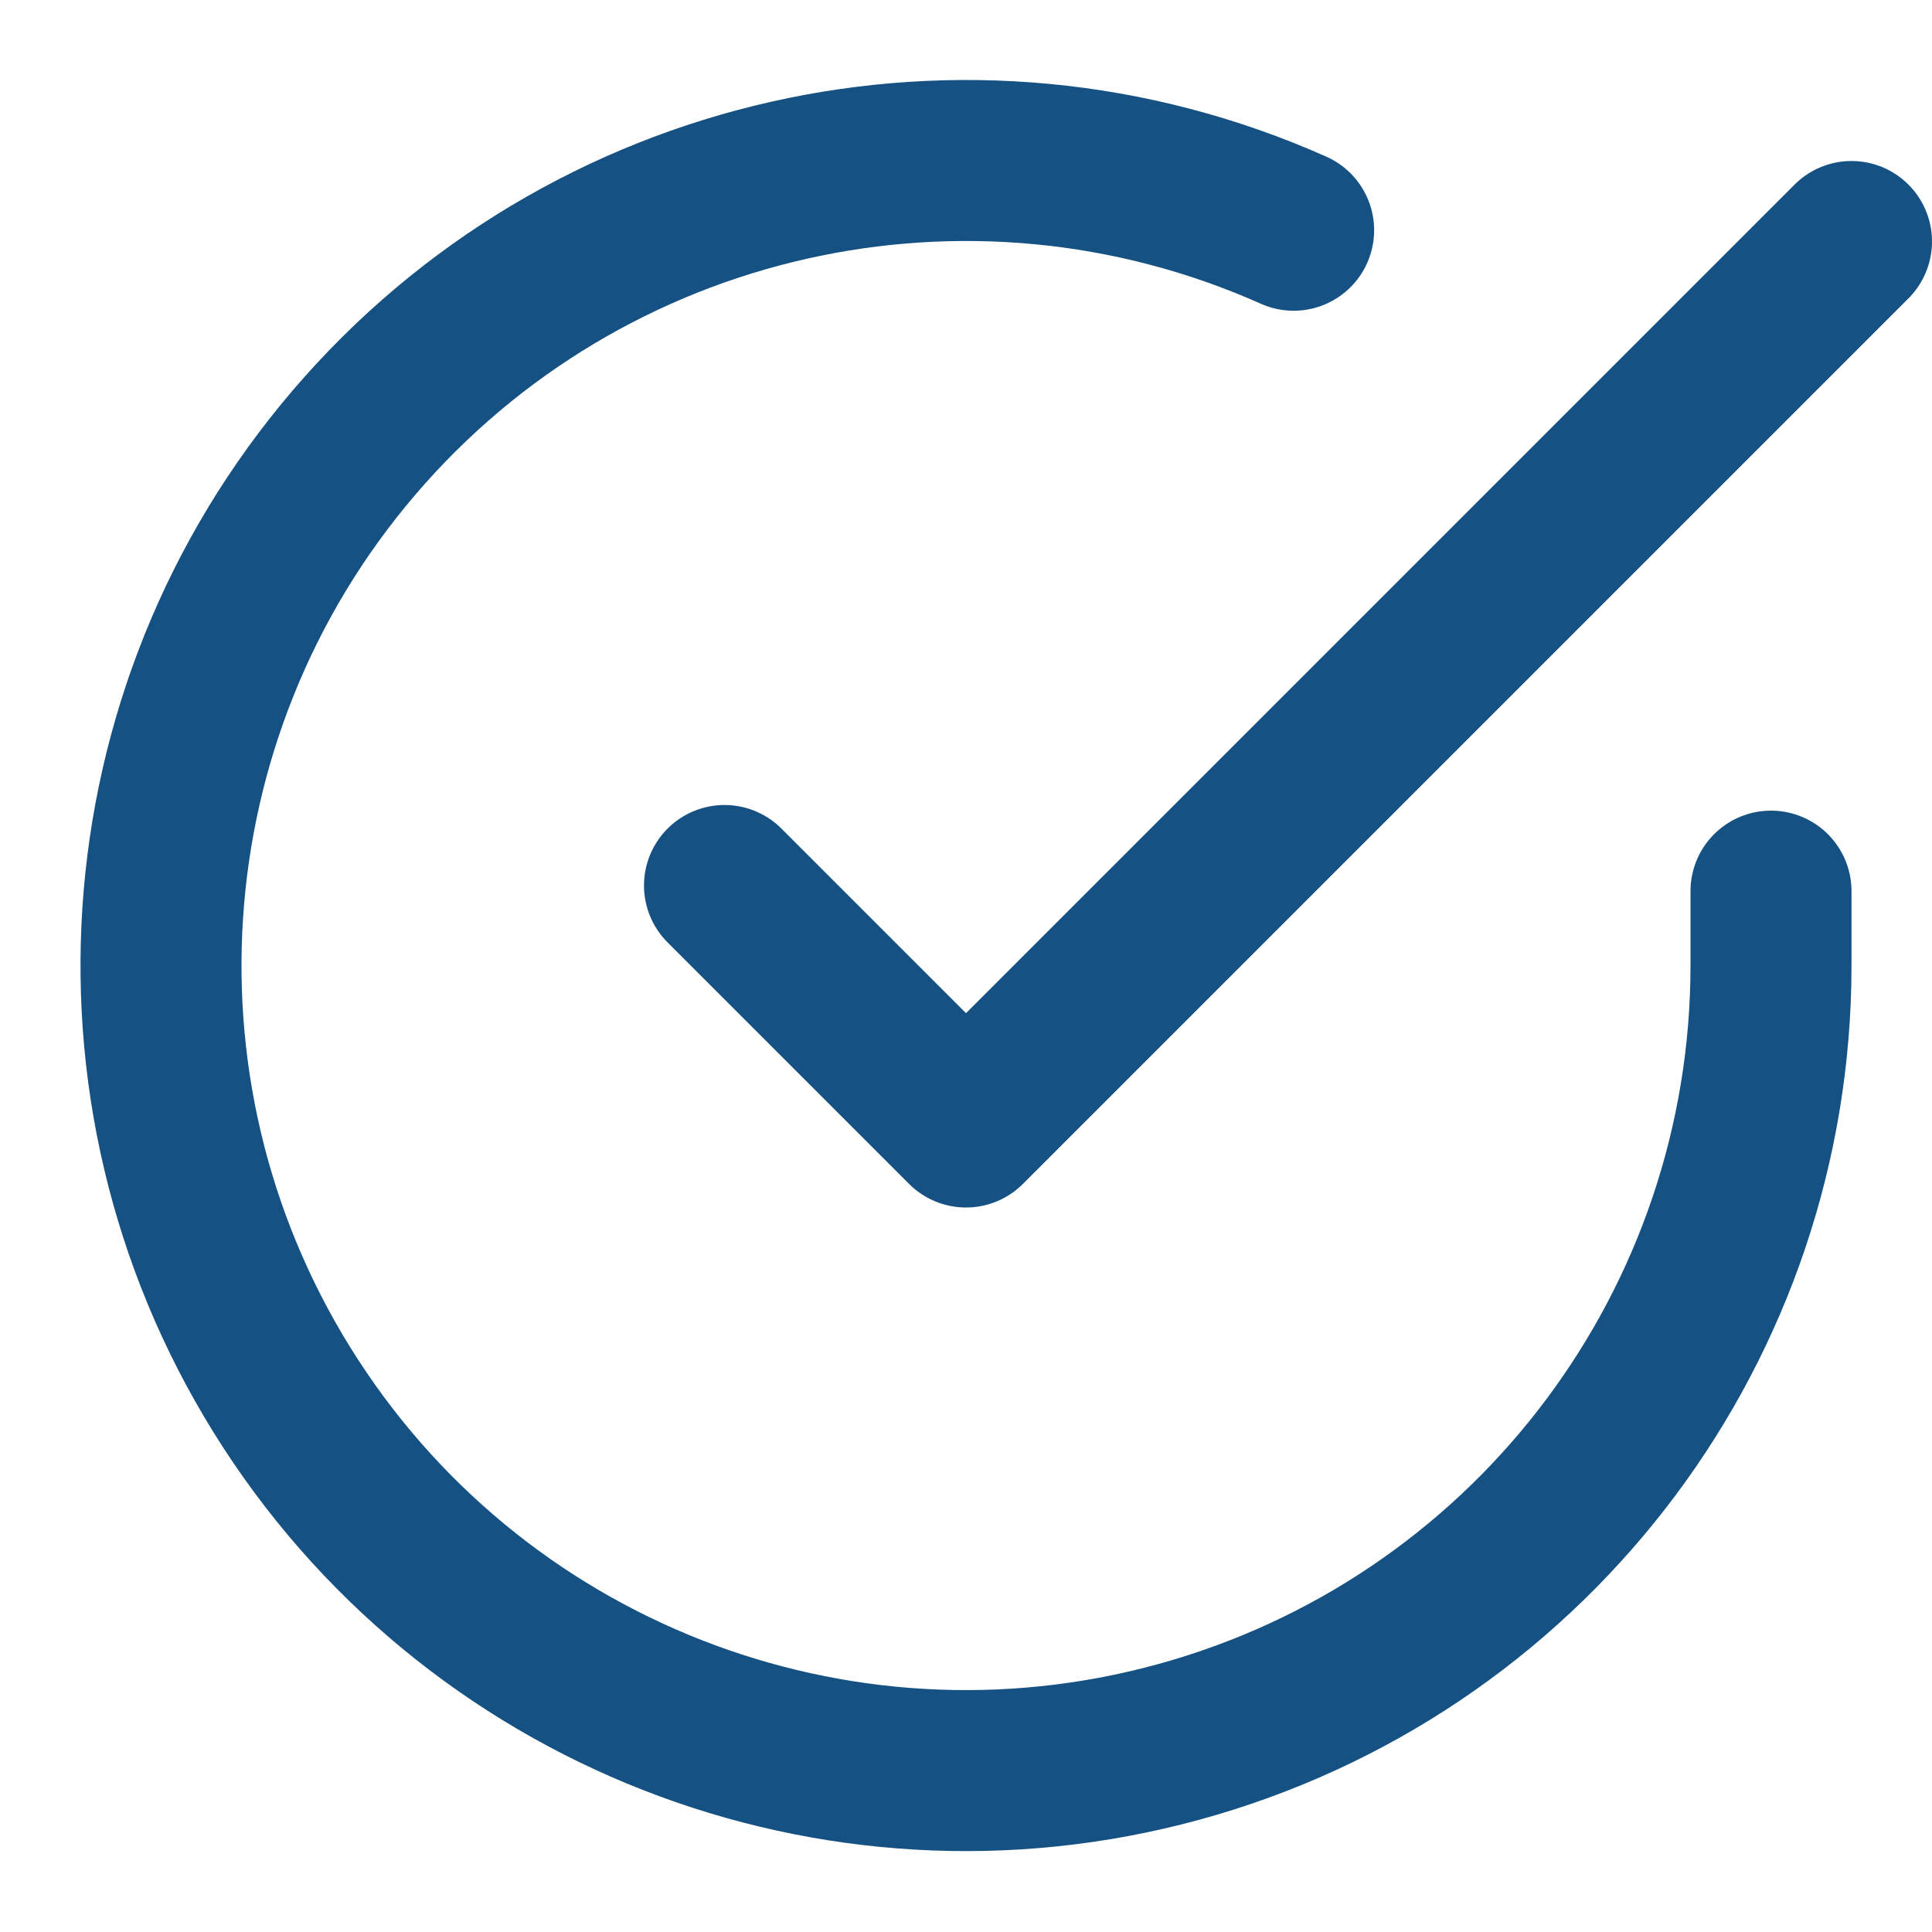
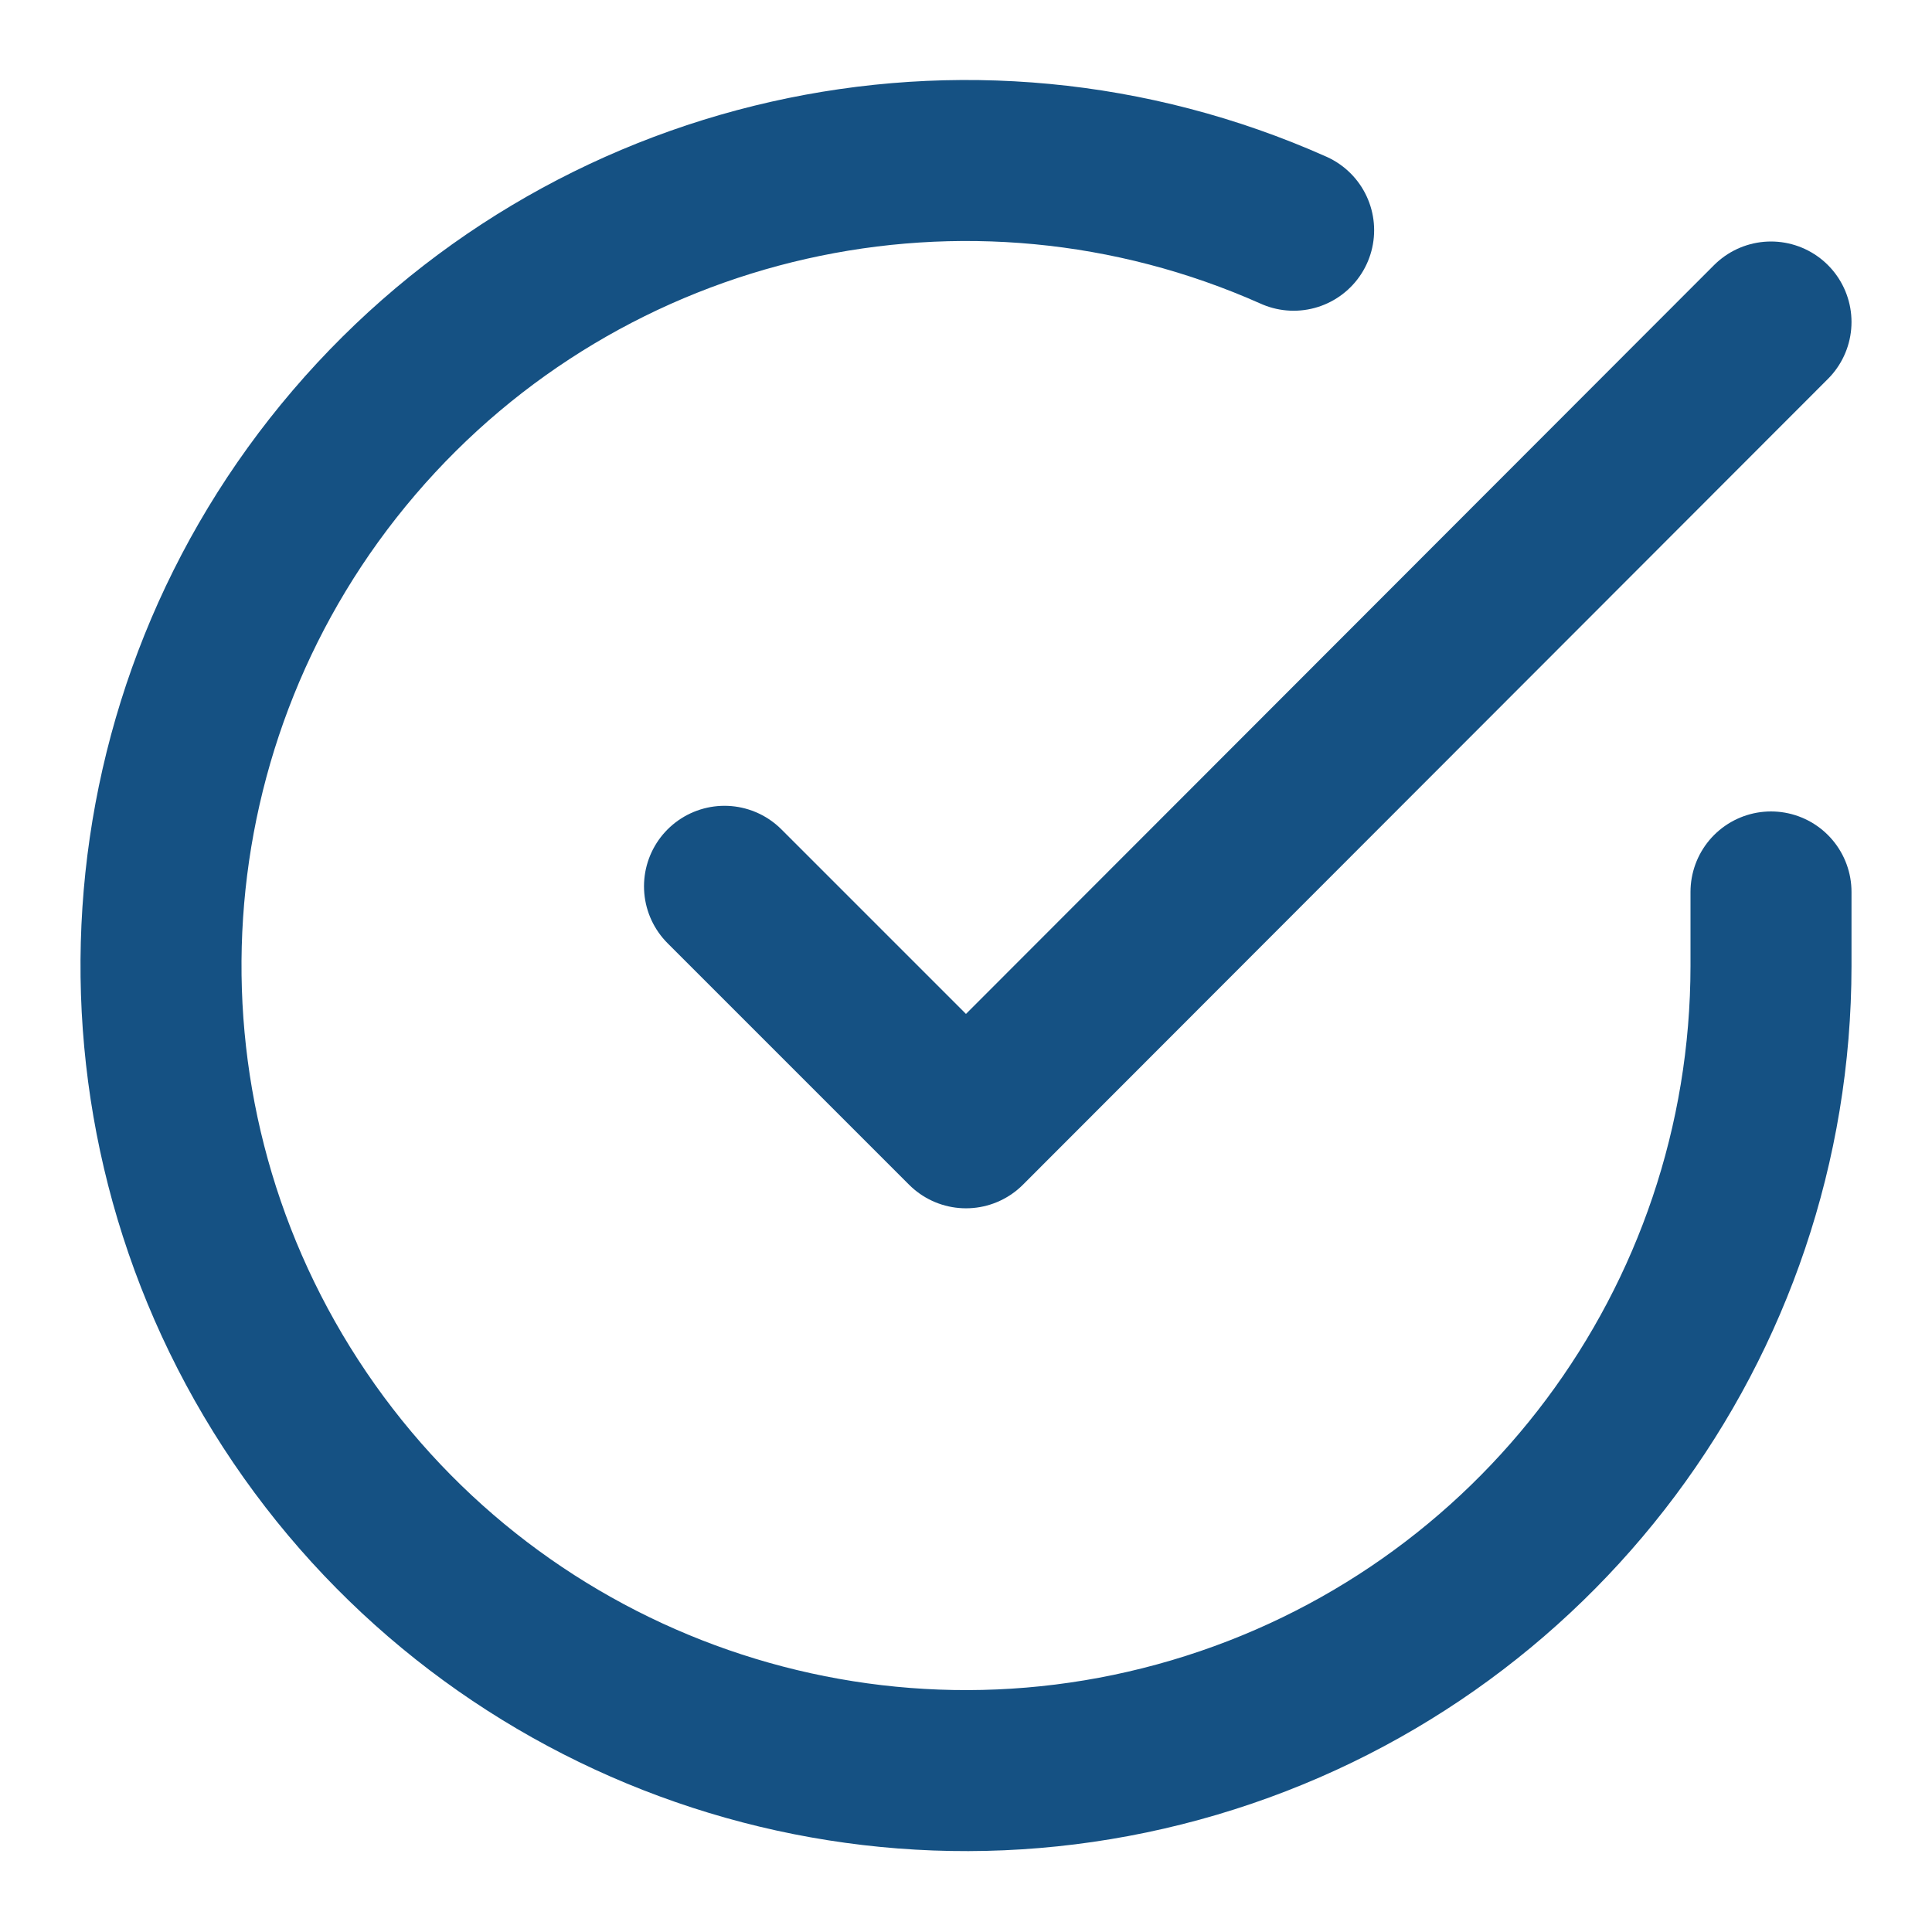
<svg xmlns="http://www.w3.org/2000/svg" width="24" height="24" viewBox="0 0 24 24" fill="none" stroke="#155183" stroke-width="2" stroke-linecap="round" stroke-linejoin="round" class="feather feather-check-circle">
-   <path d="M22 11.07V12a10 10 0 1 1-5.93-9.14" />
-   <polyline points="23 3 12 14 9 11" />
+   <path d="M22 11.08V12a10 10 0 1 1-5.93-9.14" />
+   <polyline points="22 4 12 14.01 9 11.01" />
</svg>
